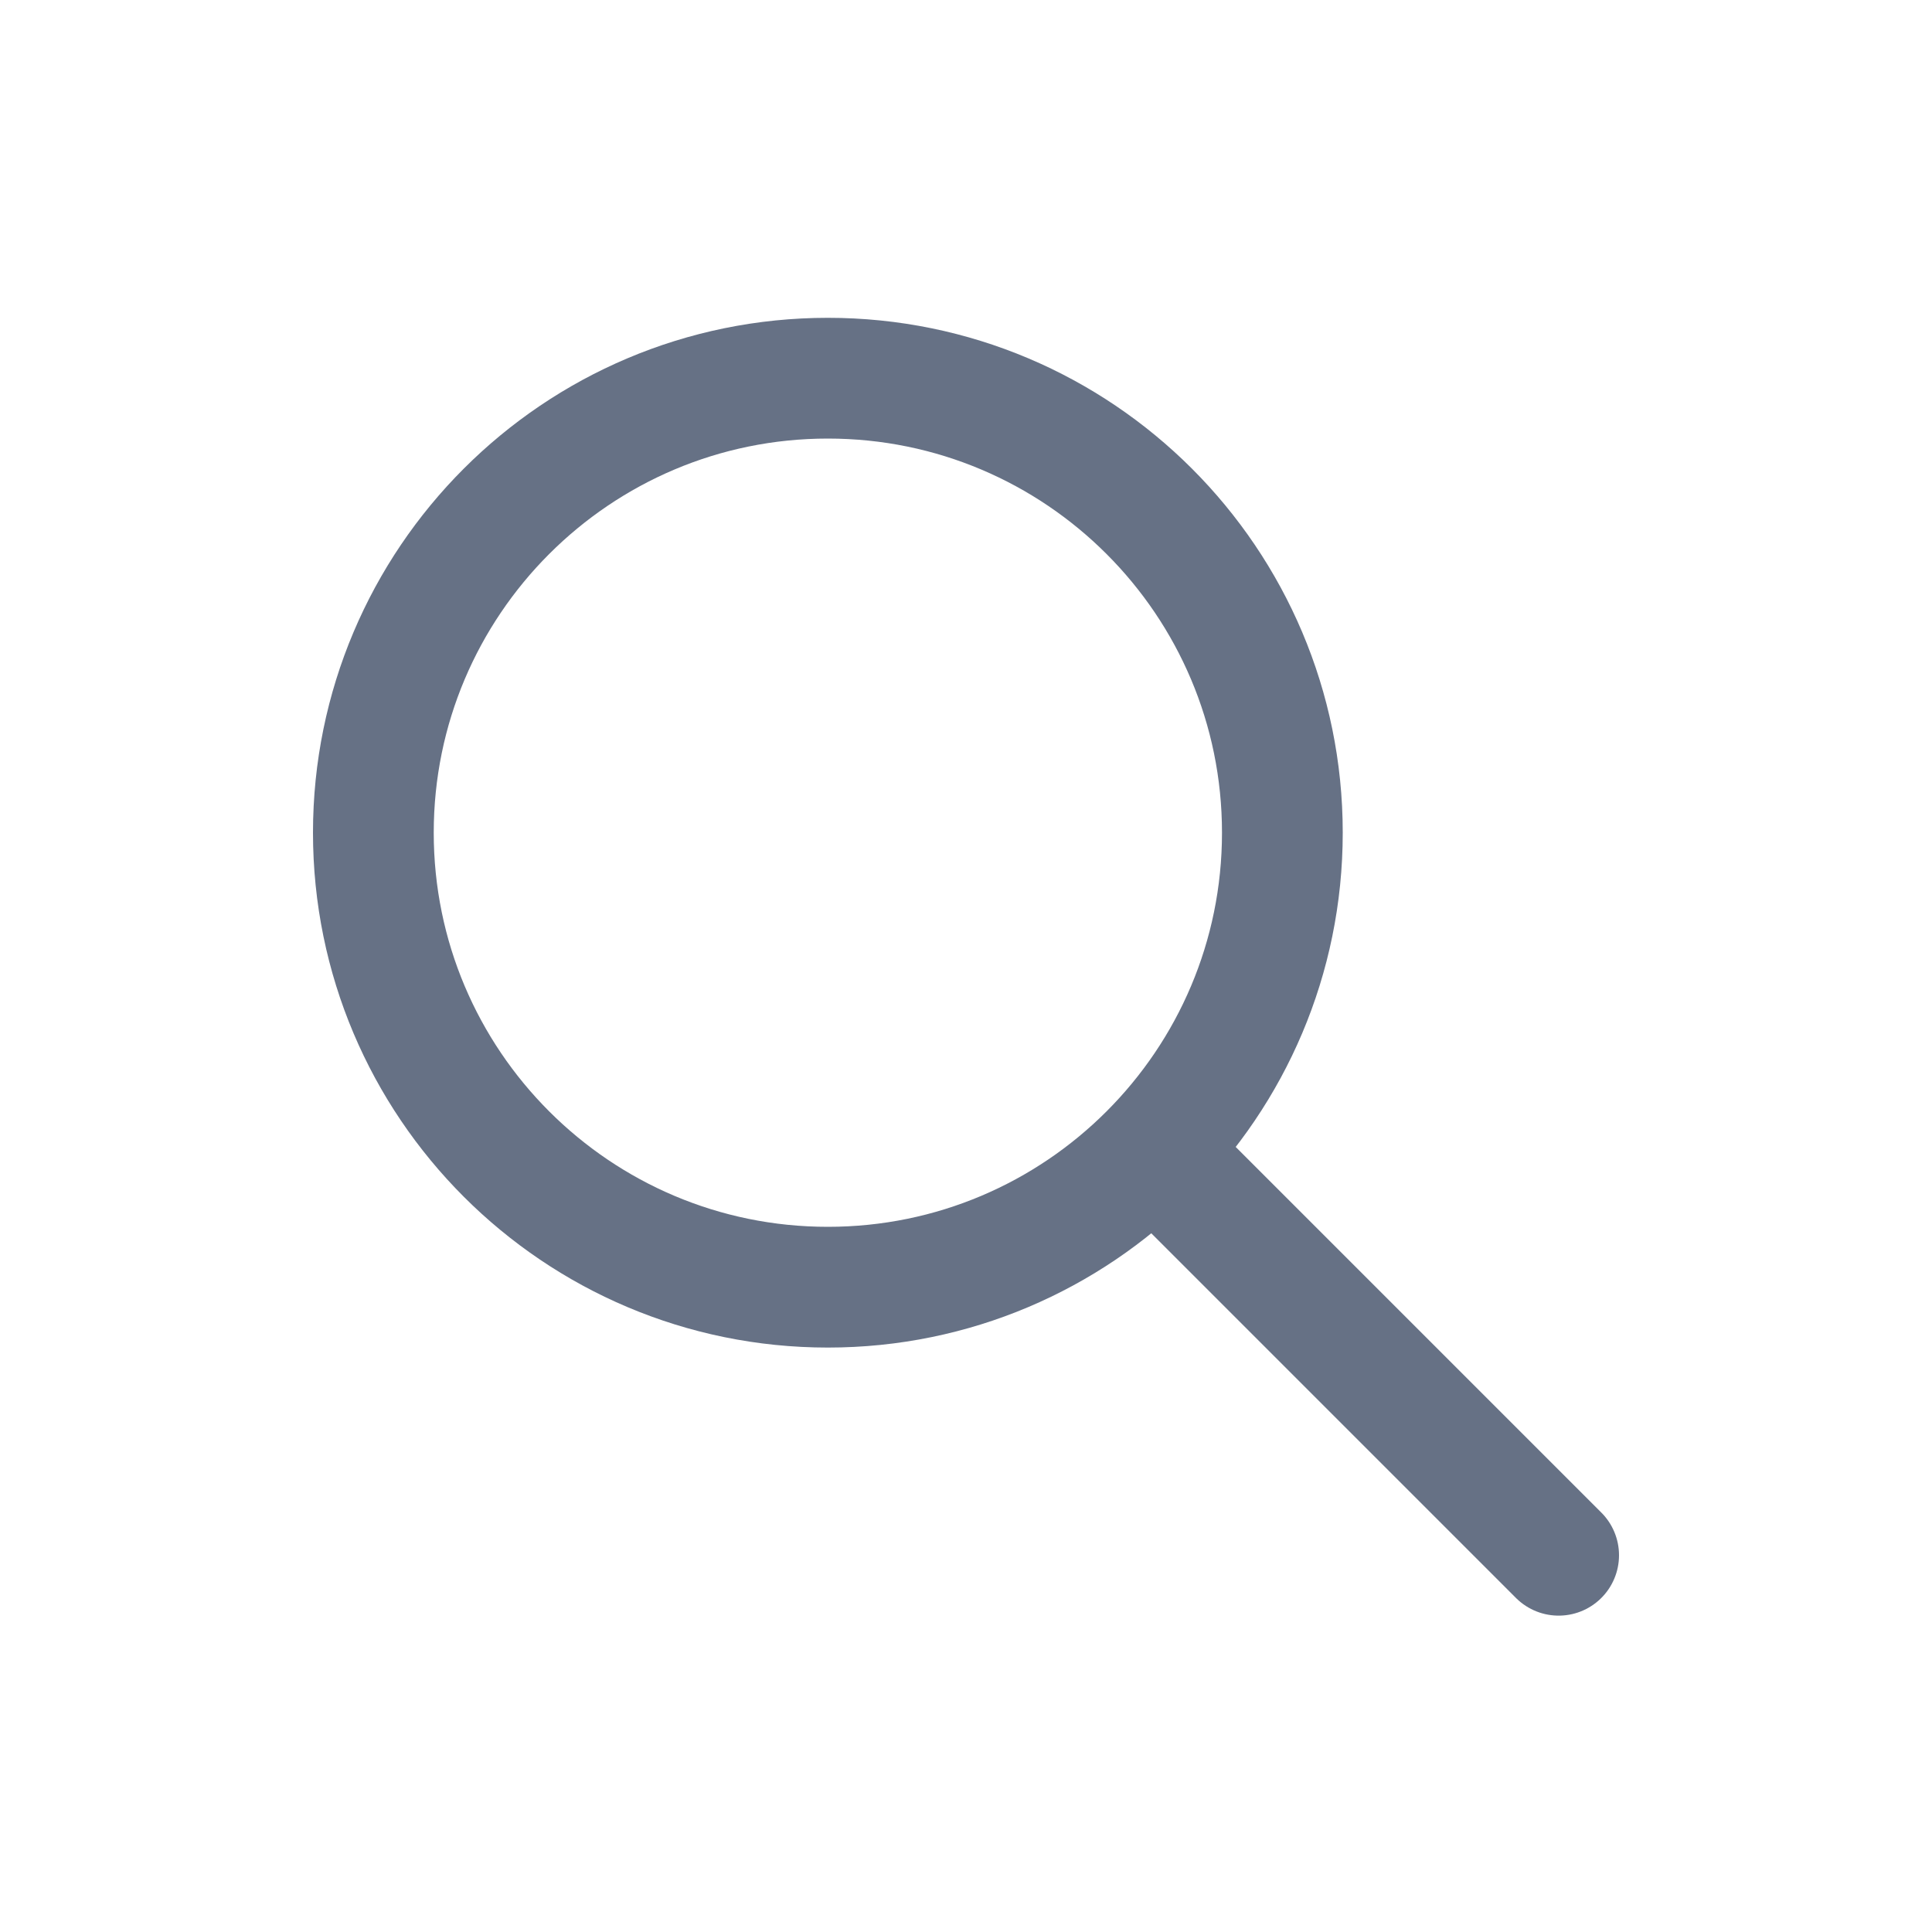
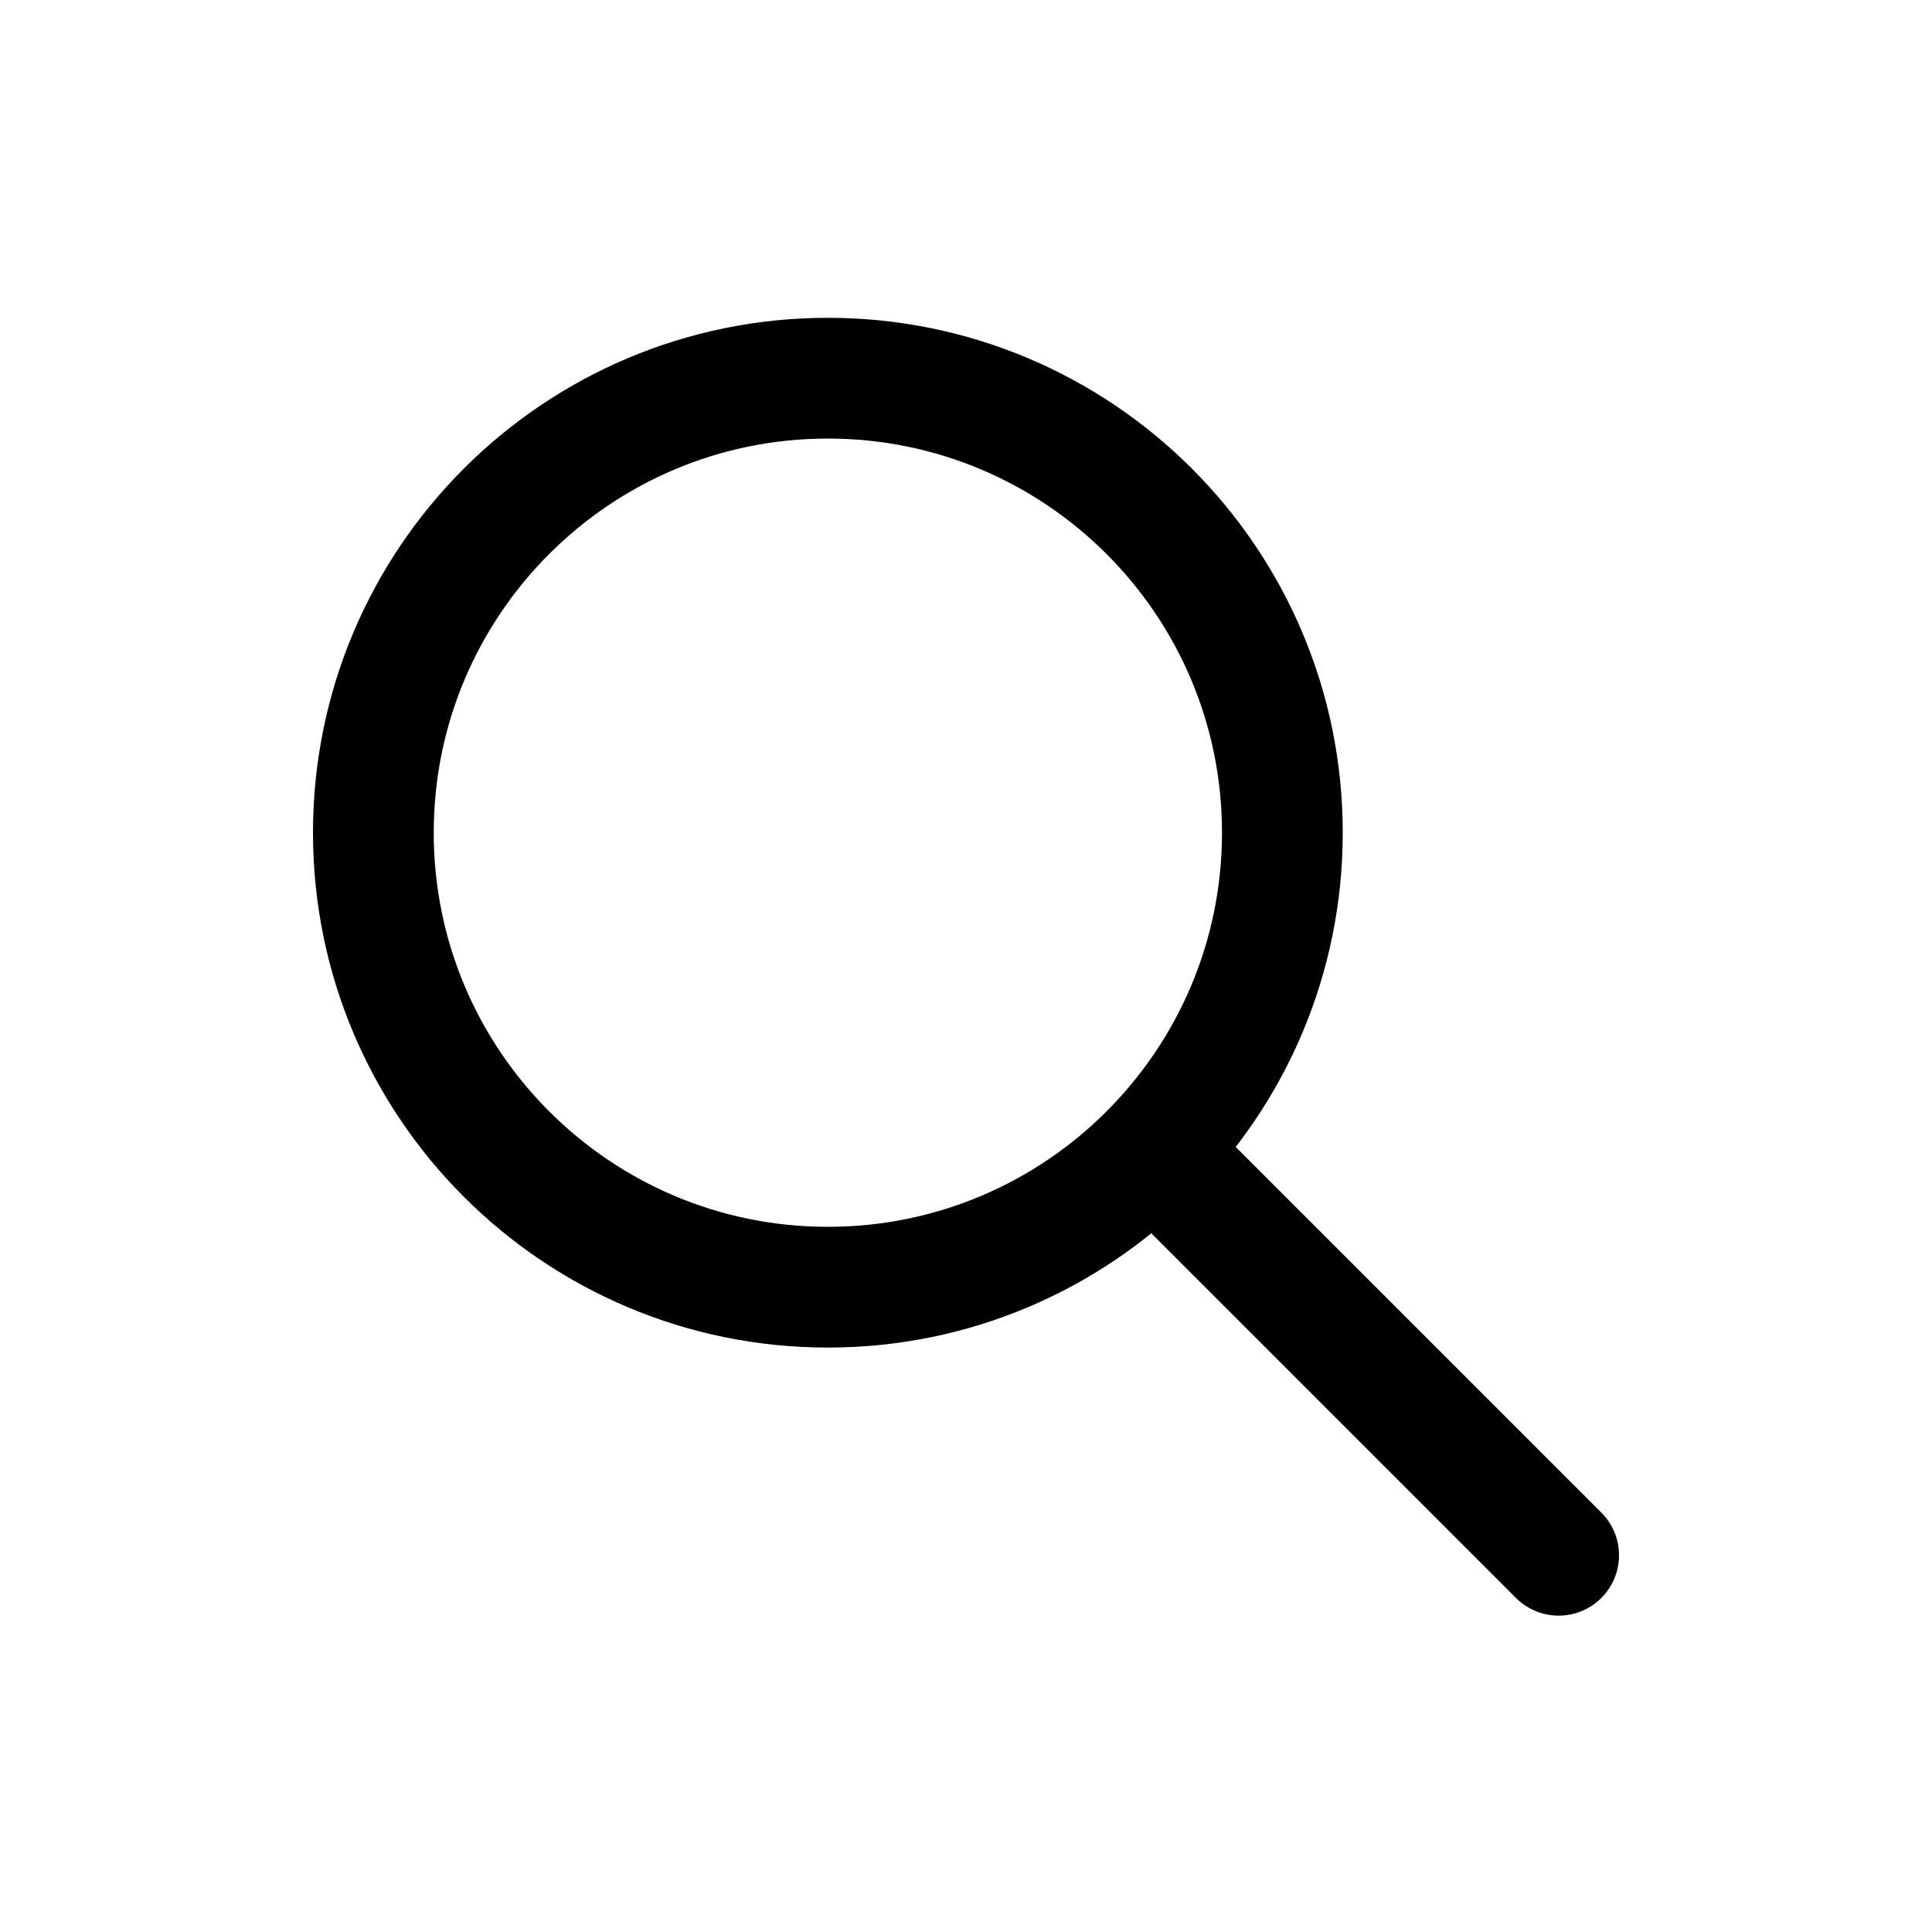
<svg xmlns="http://www.w3.org/2000/svg" width="24" height="24" viewBox="0 0 24 24" fill="none">
-   <path d="M10.284 15.99C13.402 15.99 15.93 13.462 15.93 10.344C15.93 7.226 13.402 4.698 10.284 4.698C7.166 4.698 4.638 7.226 4.638 10.344C4.638 13.462 7.166 15.99 10.284 15.99Z" stroke="#667185" stroke-width="1.5" stroke-miterlimit="10" stroke-linecap="round" />
-   <path d="M19.362 19.32L14.43 14.388" stroke="#667185" stroke-width="1.5" stroke-miterlimit="10" stroke-linecap="round" />
+   <path d="M10.284 15.99C13.402 15.99 15.93 13.462 15.93 10.344C15.93 7.226 13.402 4.698 10.284 4.698C7.166 4.698 4.638 7.226 4.638 10.344C4.638 13.462 7.166 15.99 10.284 15.99Z" stroke="black" stroke-width="1.5" stroke-miterlimit="10" stroke-linecap="round" />
+   <path d="M19.362 19.32L14.43 14.388" stroke="black" stroke-width="1.5" stroke-miterlimit="10" stroke-linecap="round" />
</svg>
